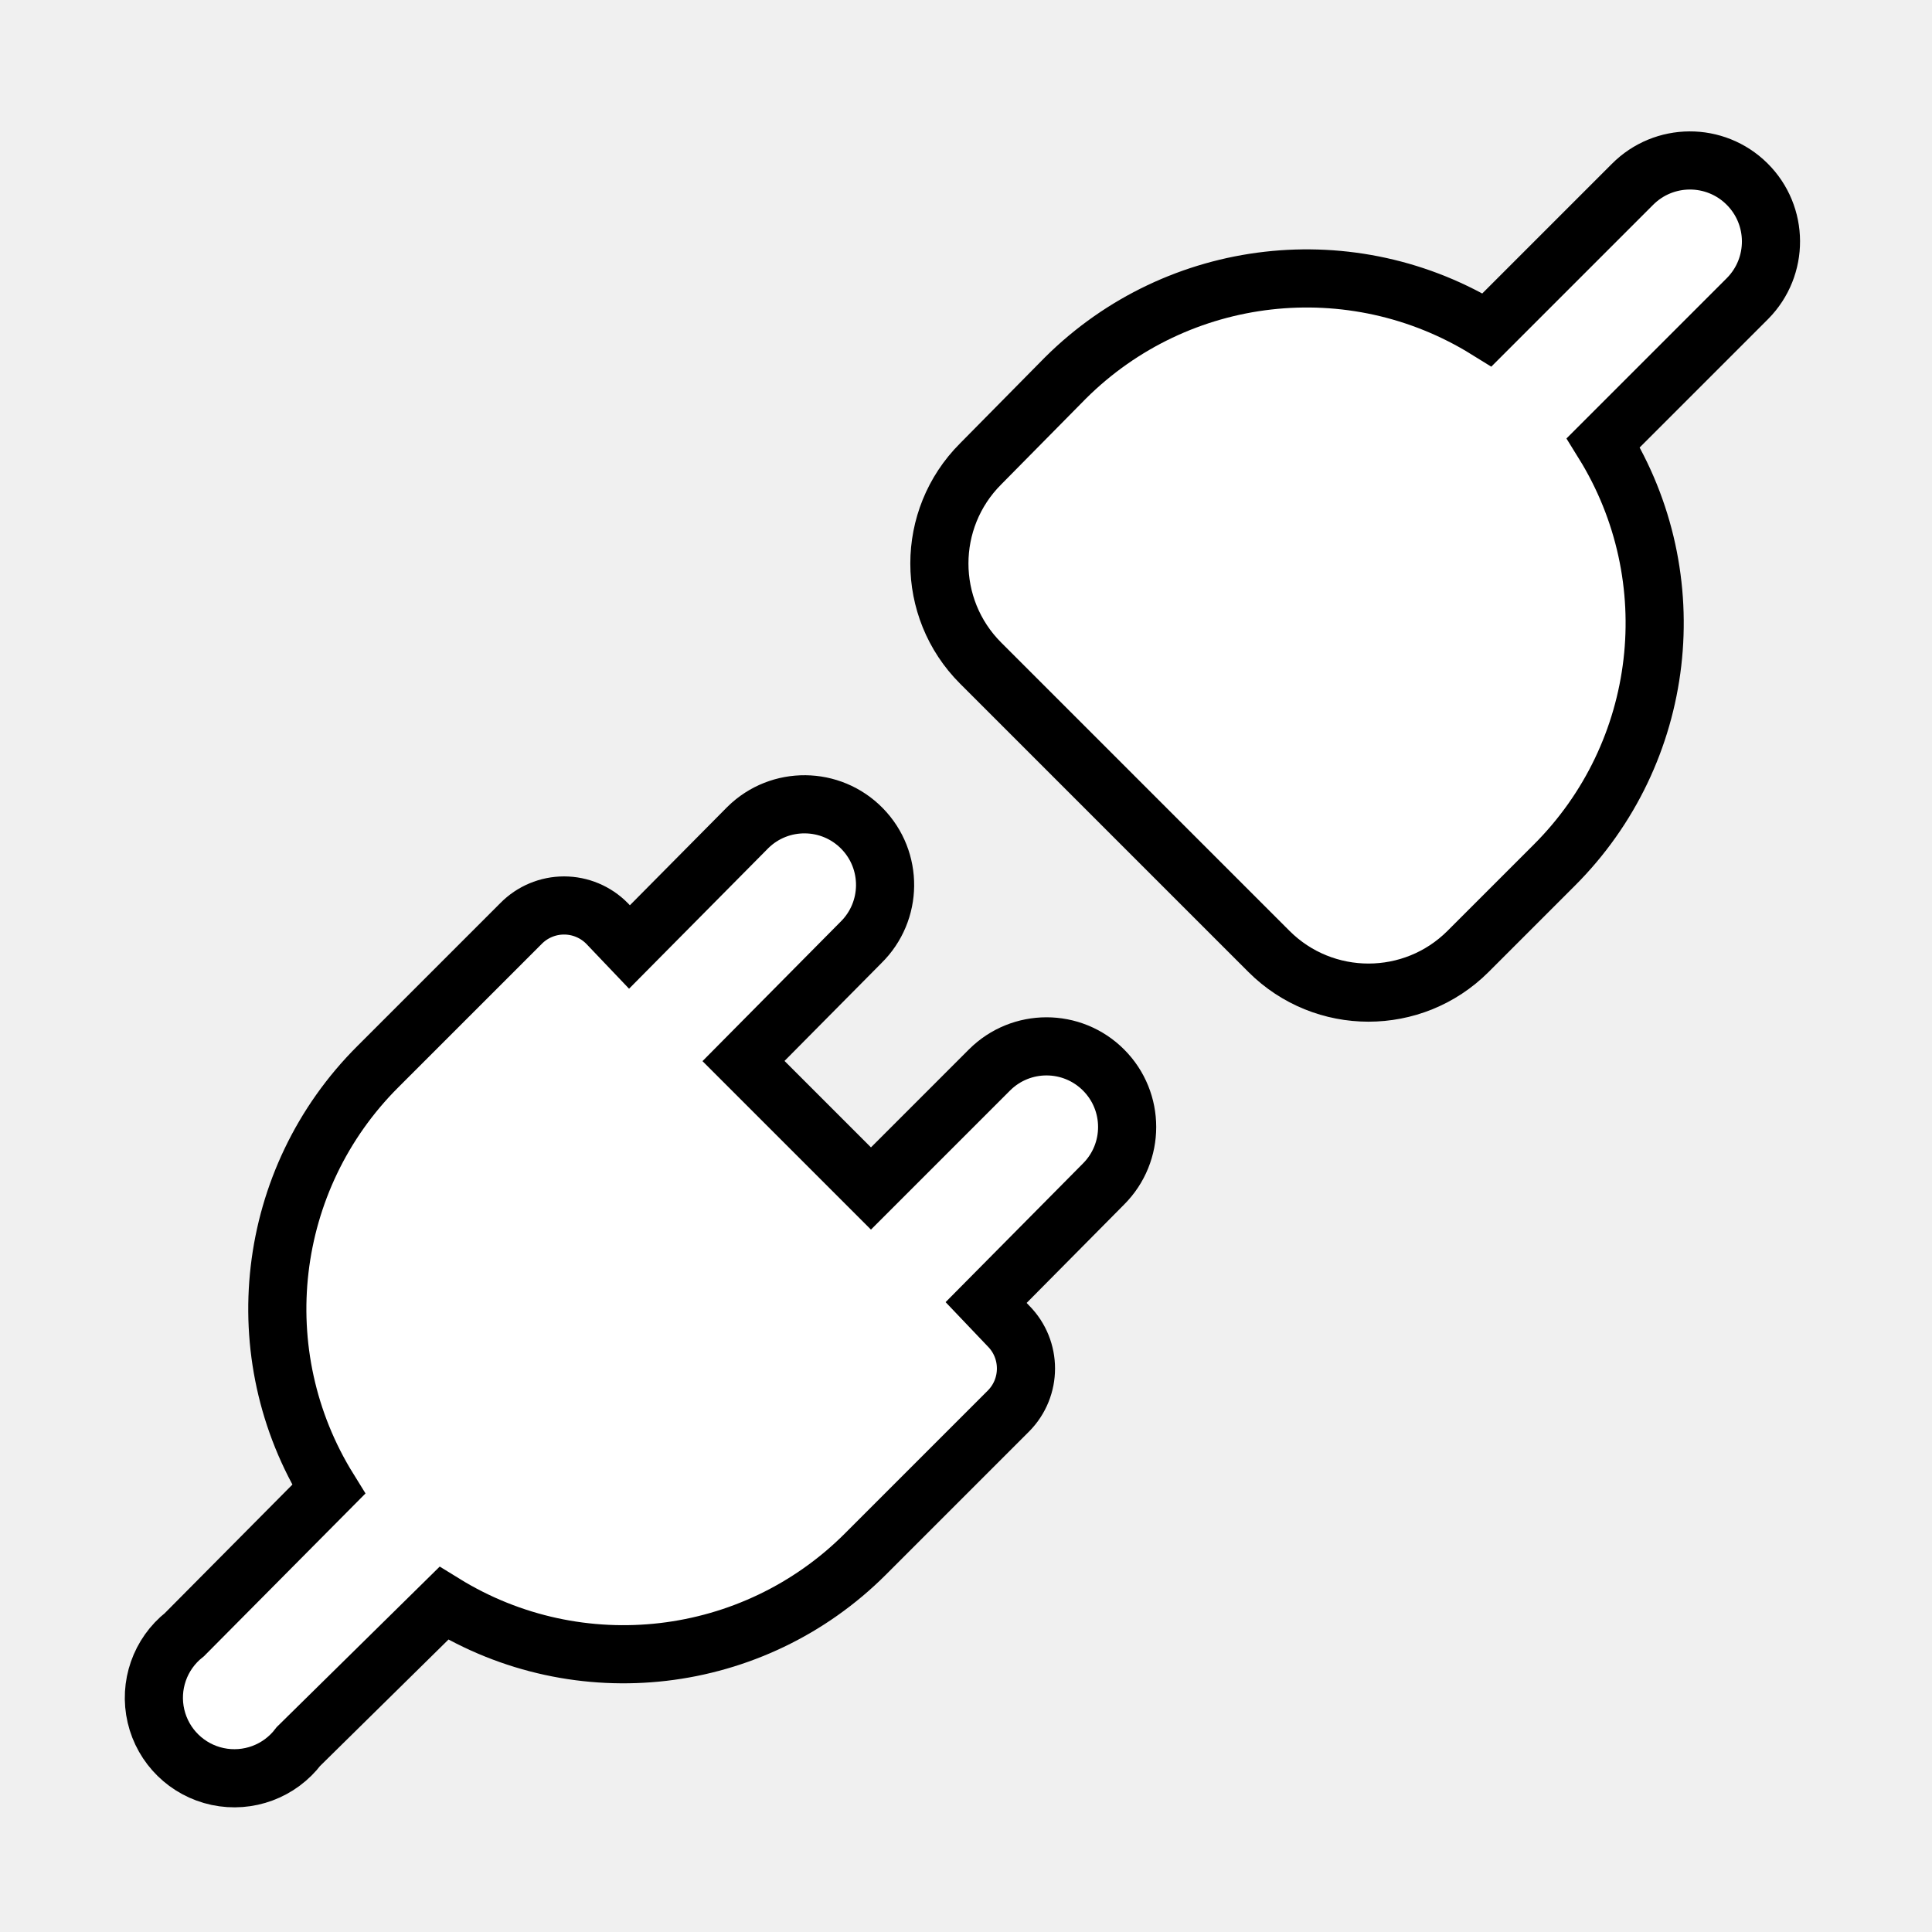
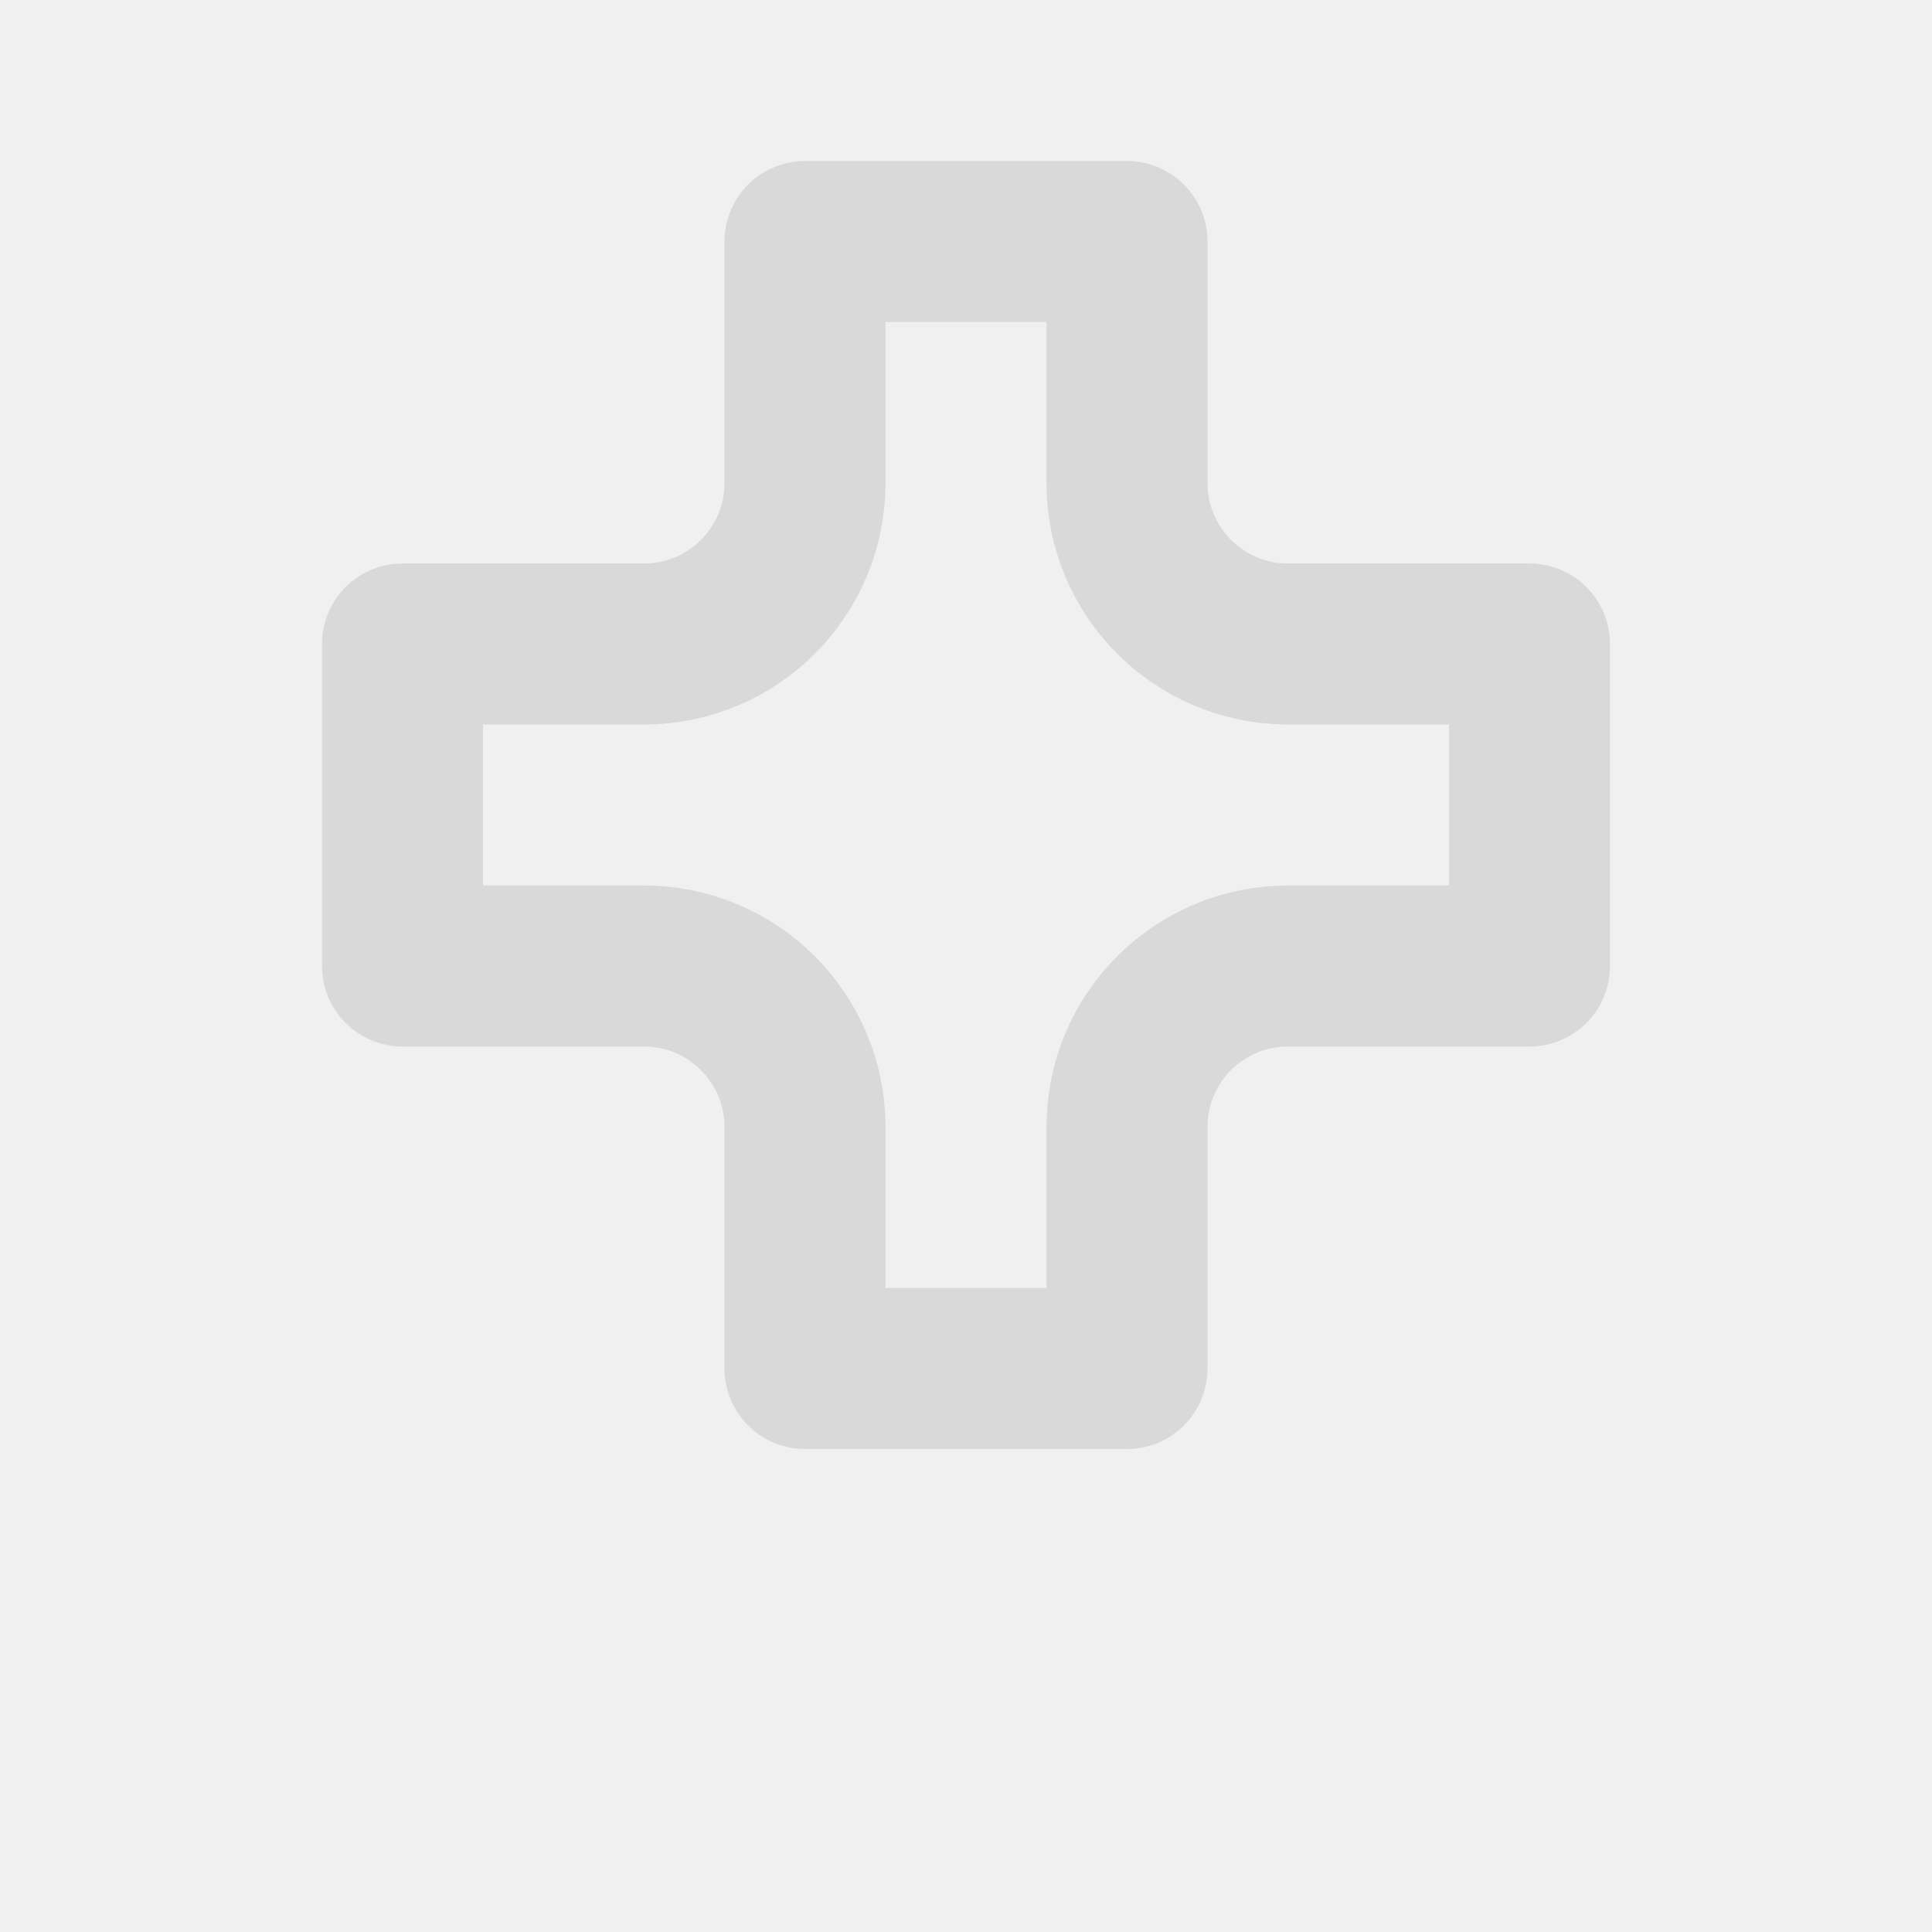
- <svg xmlns="http://www.w3.org/2000/svg" width="2.304" height="2.304" viewBox="0 0 1.728 1.728">
-   <path fill="#fff" stroke="#000" stroke-width=".052" d="M1.563.267A.072.072 0 0 0 1.46.165l-.13.13a.306.306 0 0 0-.377.043L.877.415a.126.126 0 0 0 0 .178l.258.258a.126.126 0 0 0 .178 0L1.39.774a.306.306 0 0 0 .044-.378ZM.77.843A.072.072 0 0 0 .669.74L.563.847.543.826a.054.054 0 0 0-.077 0L.338.954a.306.306 0 0 0-.044.378l-.129.13a.072.072 0 1 0 .102.1l.13-.128a.306.306 0 0 0 .377-.044l.128-.128a.054.054 0 0 0 0-.076l-.02-.021.105-.106A.072.072 0 0 0 .885.957l-.106.106L.665.949Z" />
+ <svg xmlns="http://www.w3.org/2000/svg" viewBox="0 0 24 24" fill="none" stroke="#d9d9d9" stroke-width="2" stroke-linecap="round" stroke-linejoin="round">
+   <path d="M14 3v3a2 2 0 0 0 2 2h3v4h-3a2 2 0 0 0-2 2v3h-4v-3a2 2 0 0 0-2-2H5V8h3a2 2 0 0 0 2-2V3z" />
</svg>
